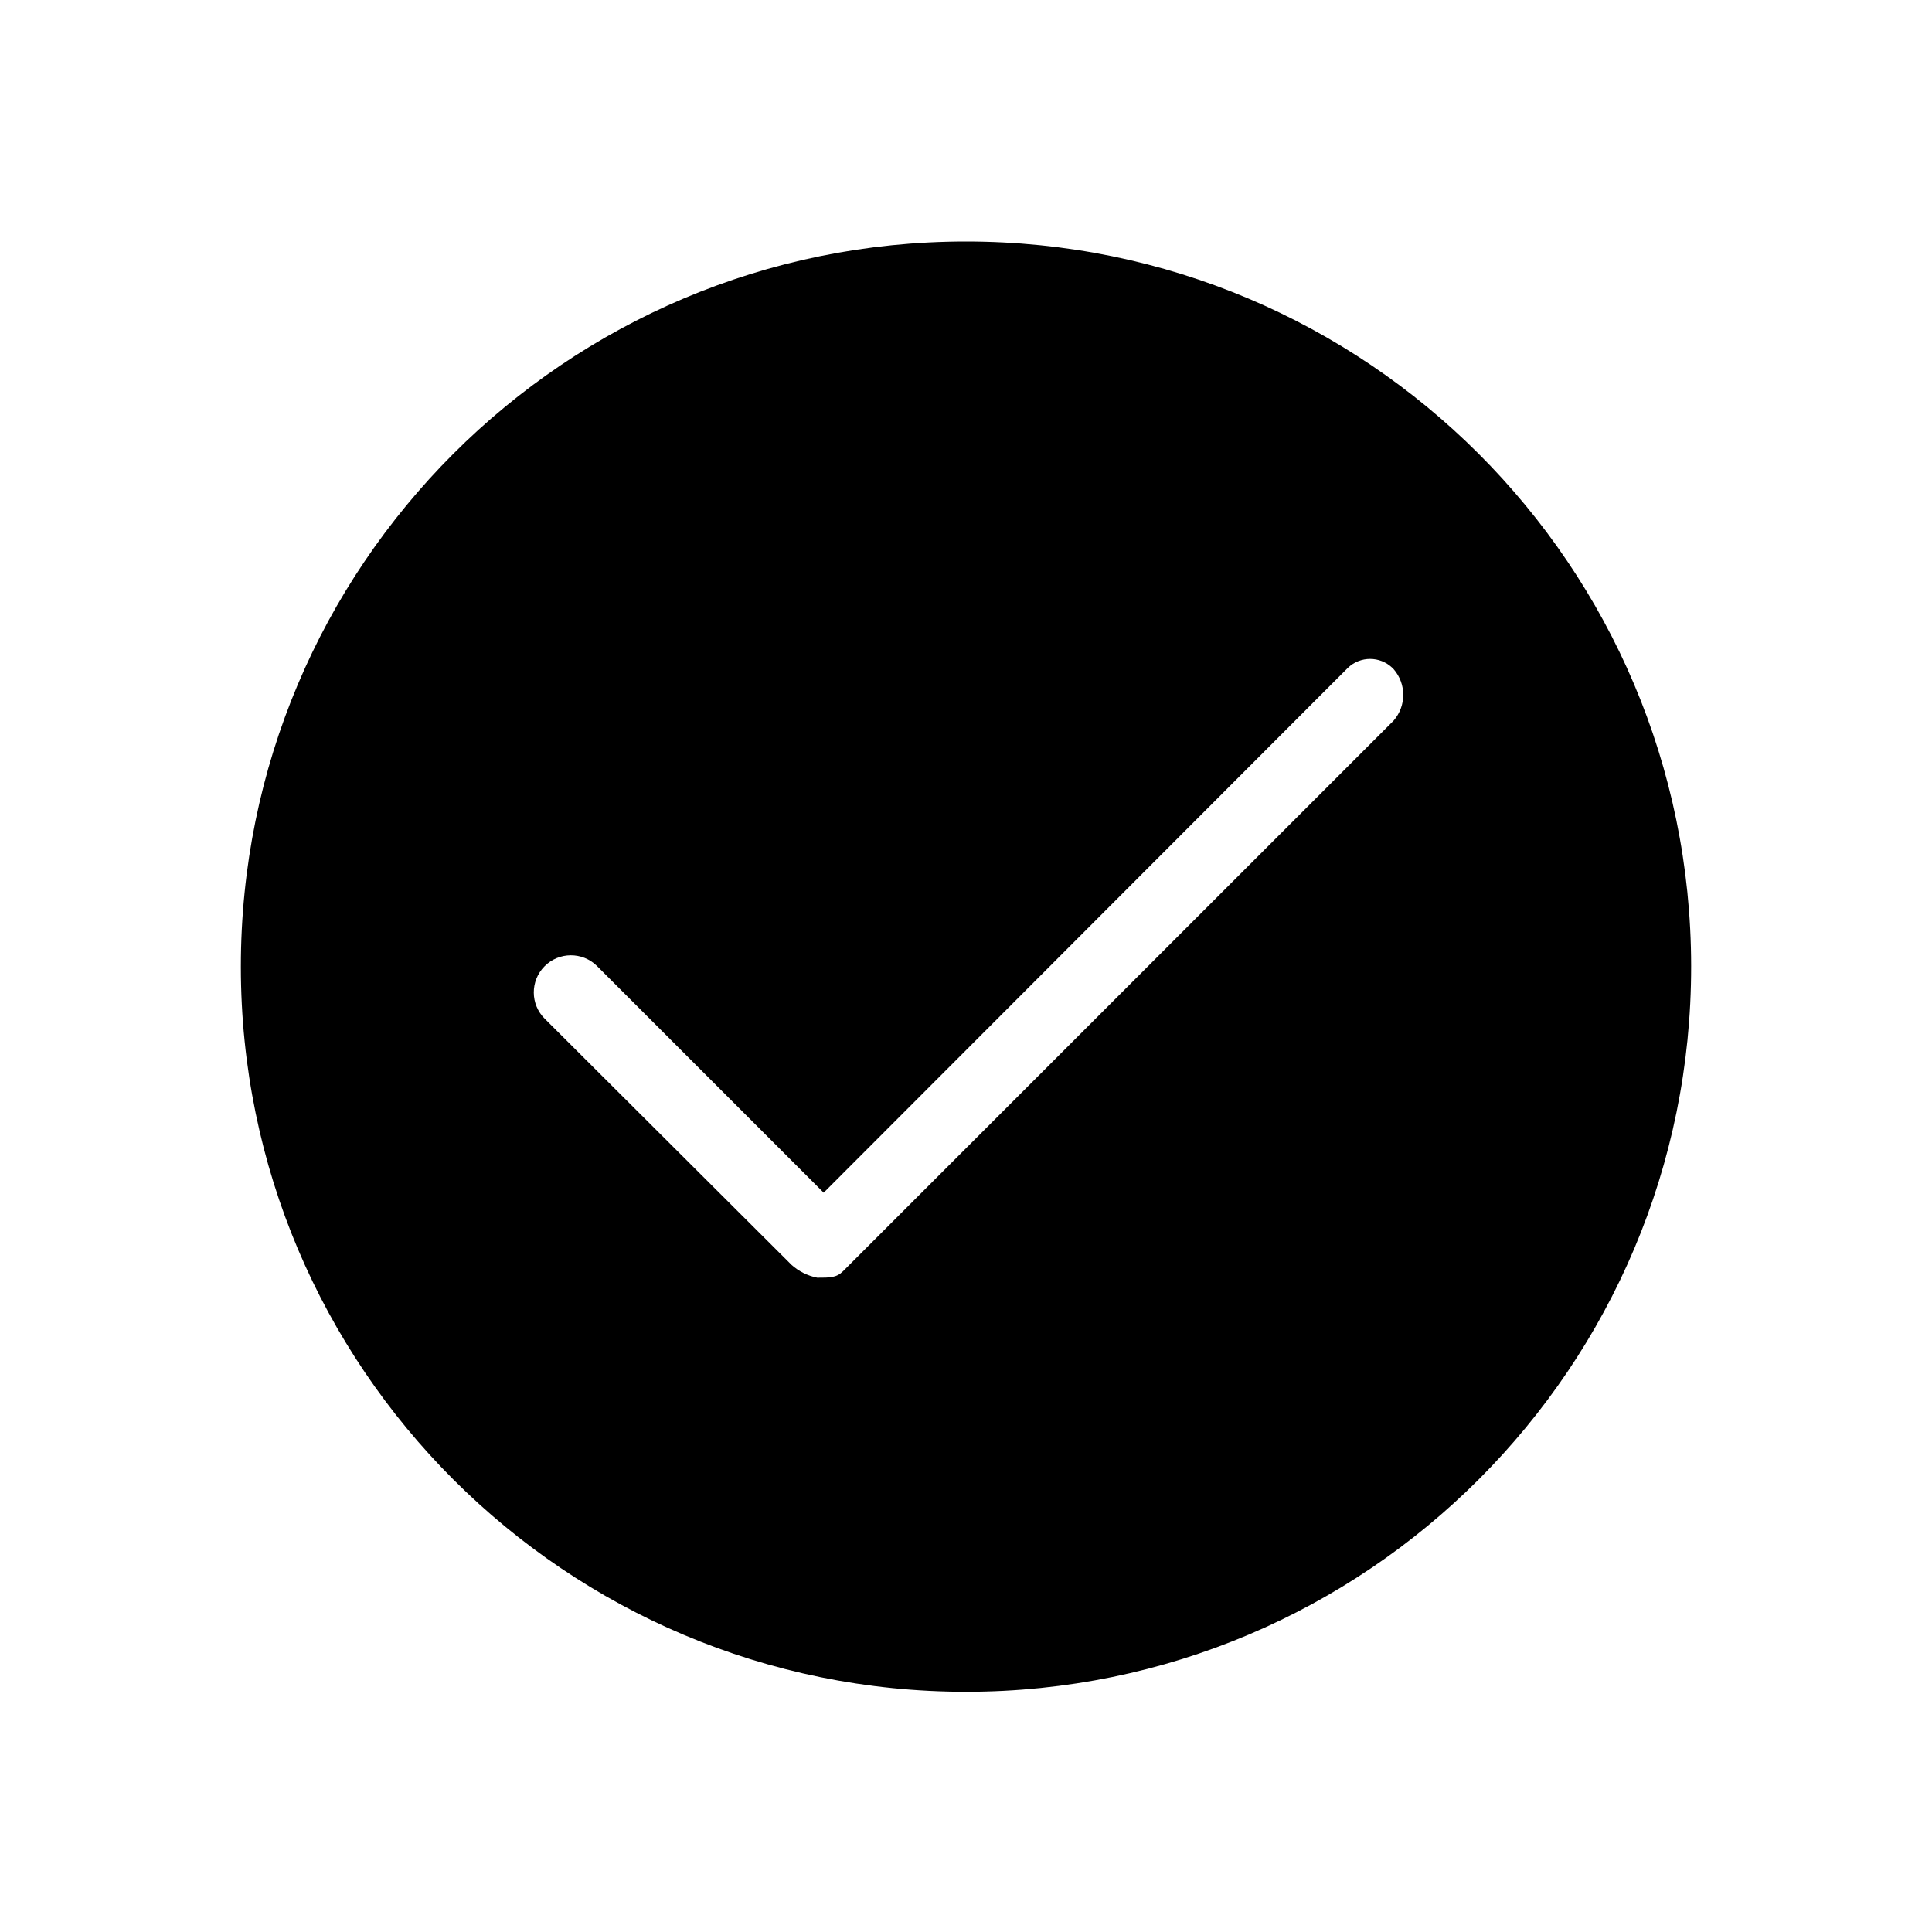
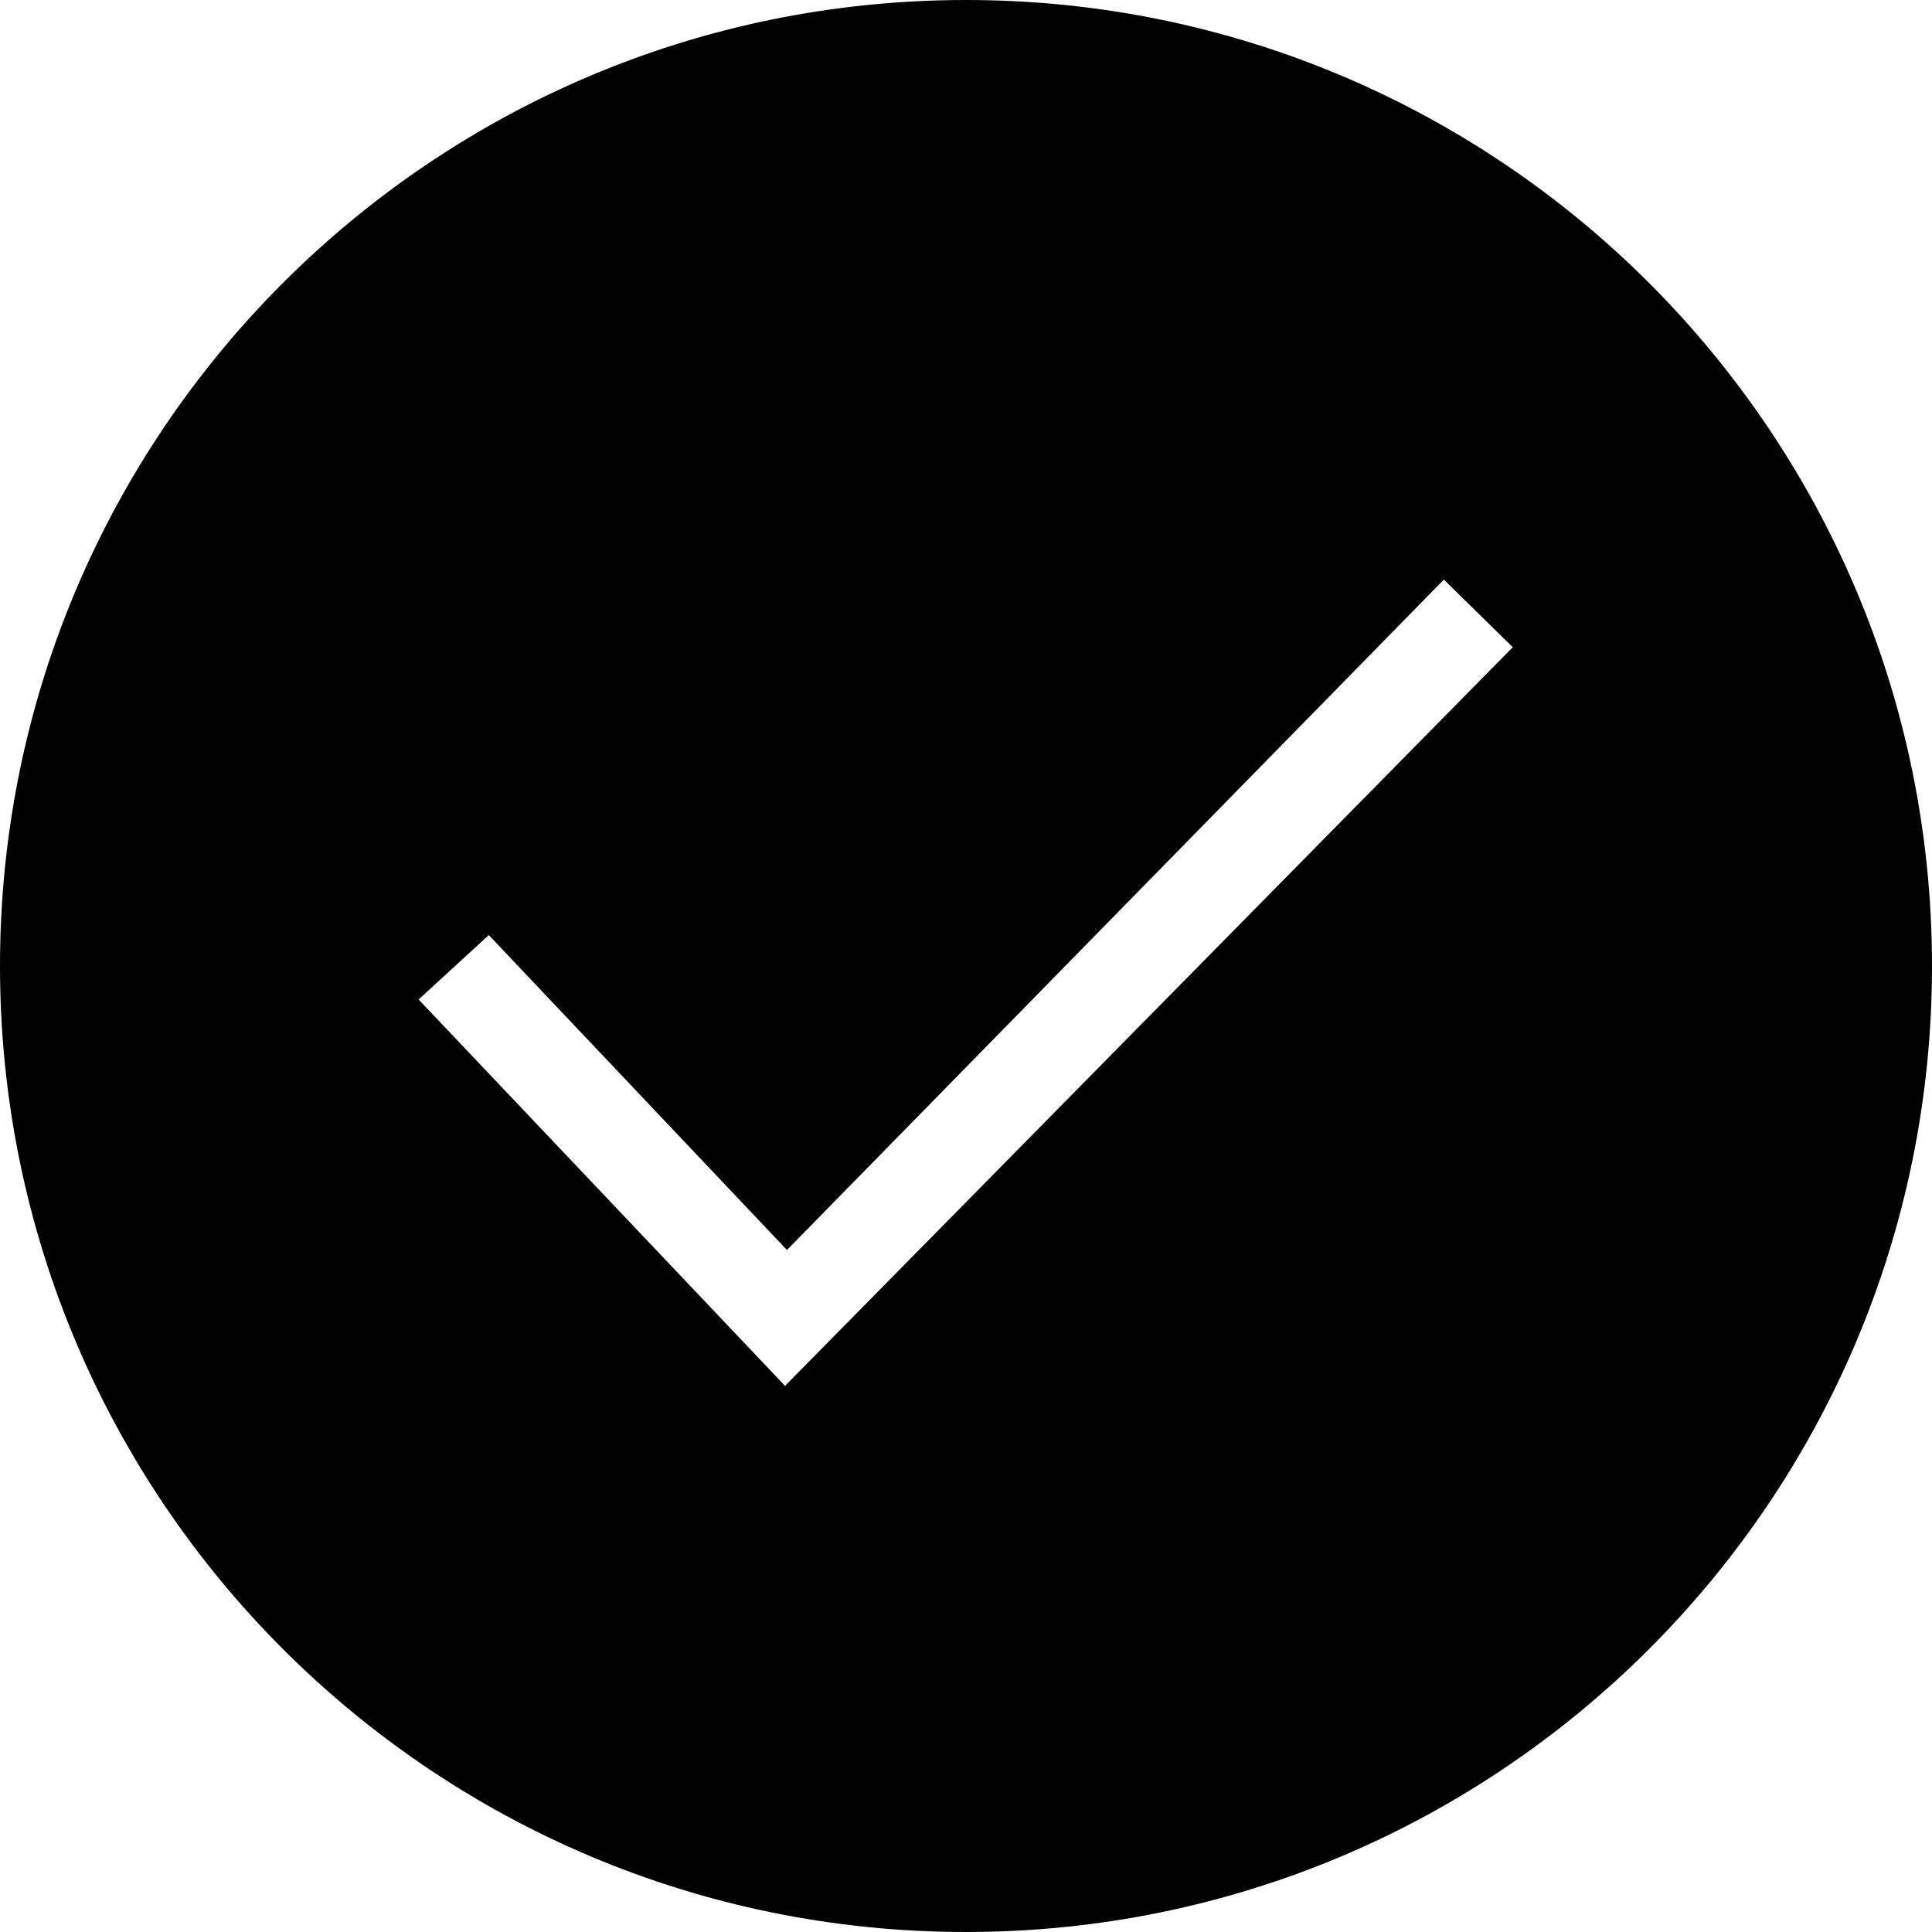
<svg xmlns="http://www.w3.org/2000/svg" width="30" height="30" viewBox="0 0 30 30">
-   <path d="M15,3.75A11.26,11.26,0,1,0,26.26,15,11.26,11.26,0,0,0,15,3.75Zm6.64,6.64a.61.61,0,0,1,0,.8l-8.55,8.55c-.1.1-.2.1-.4.1a.84.84,0,0,1-.4-.2L8.46,15.82A.57.57,0,1,1,9.27,15l3.52,3.52,8.14-8.15a.5.5,0,0,1,.69,0Z" />
+   <path d="M15,0A15,15,0,1,0,30,15,15,15,0,0,0,15,0ZM12.19,21.52l-5.69-6,1.09-1,4.63,4.89L22.42,9l1.07,1.05Z" />
</svg>
